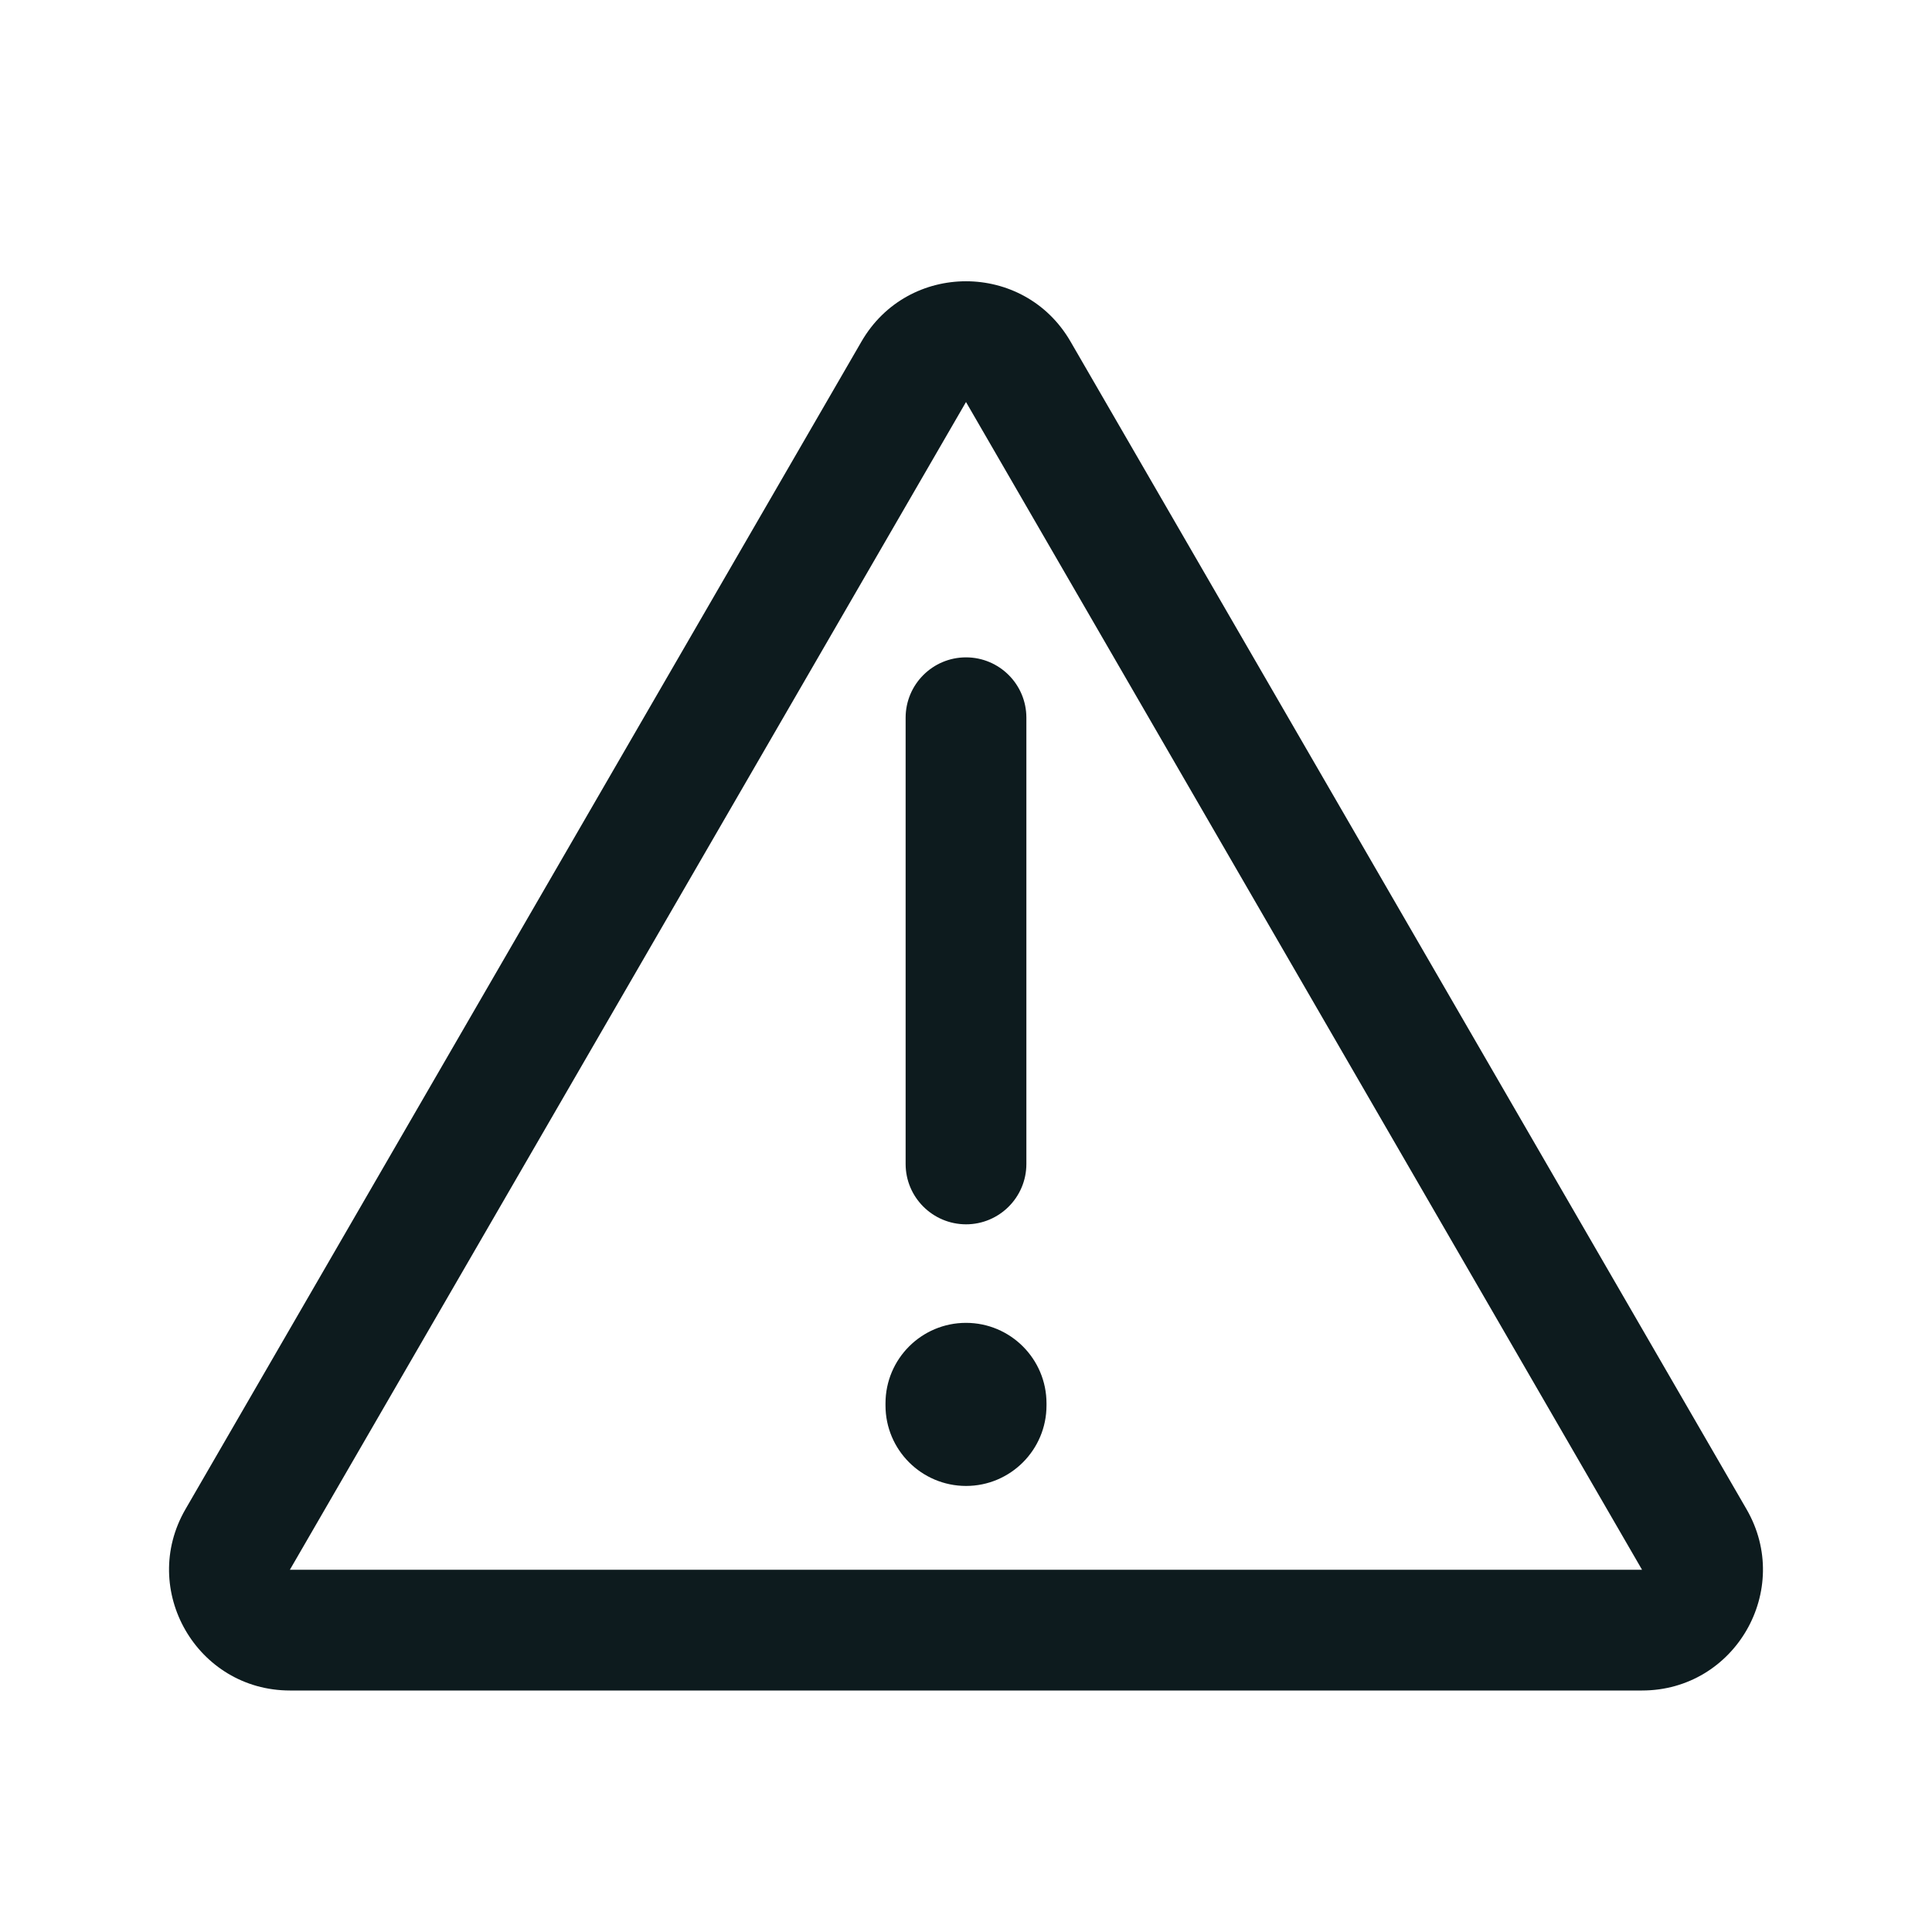
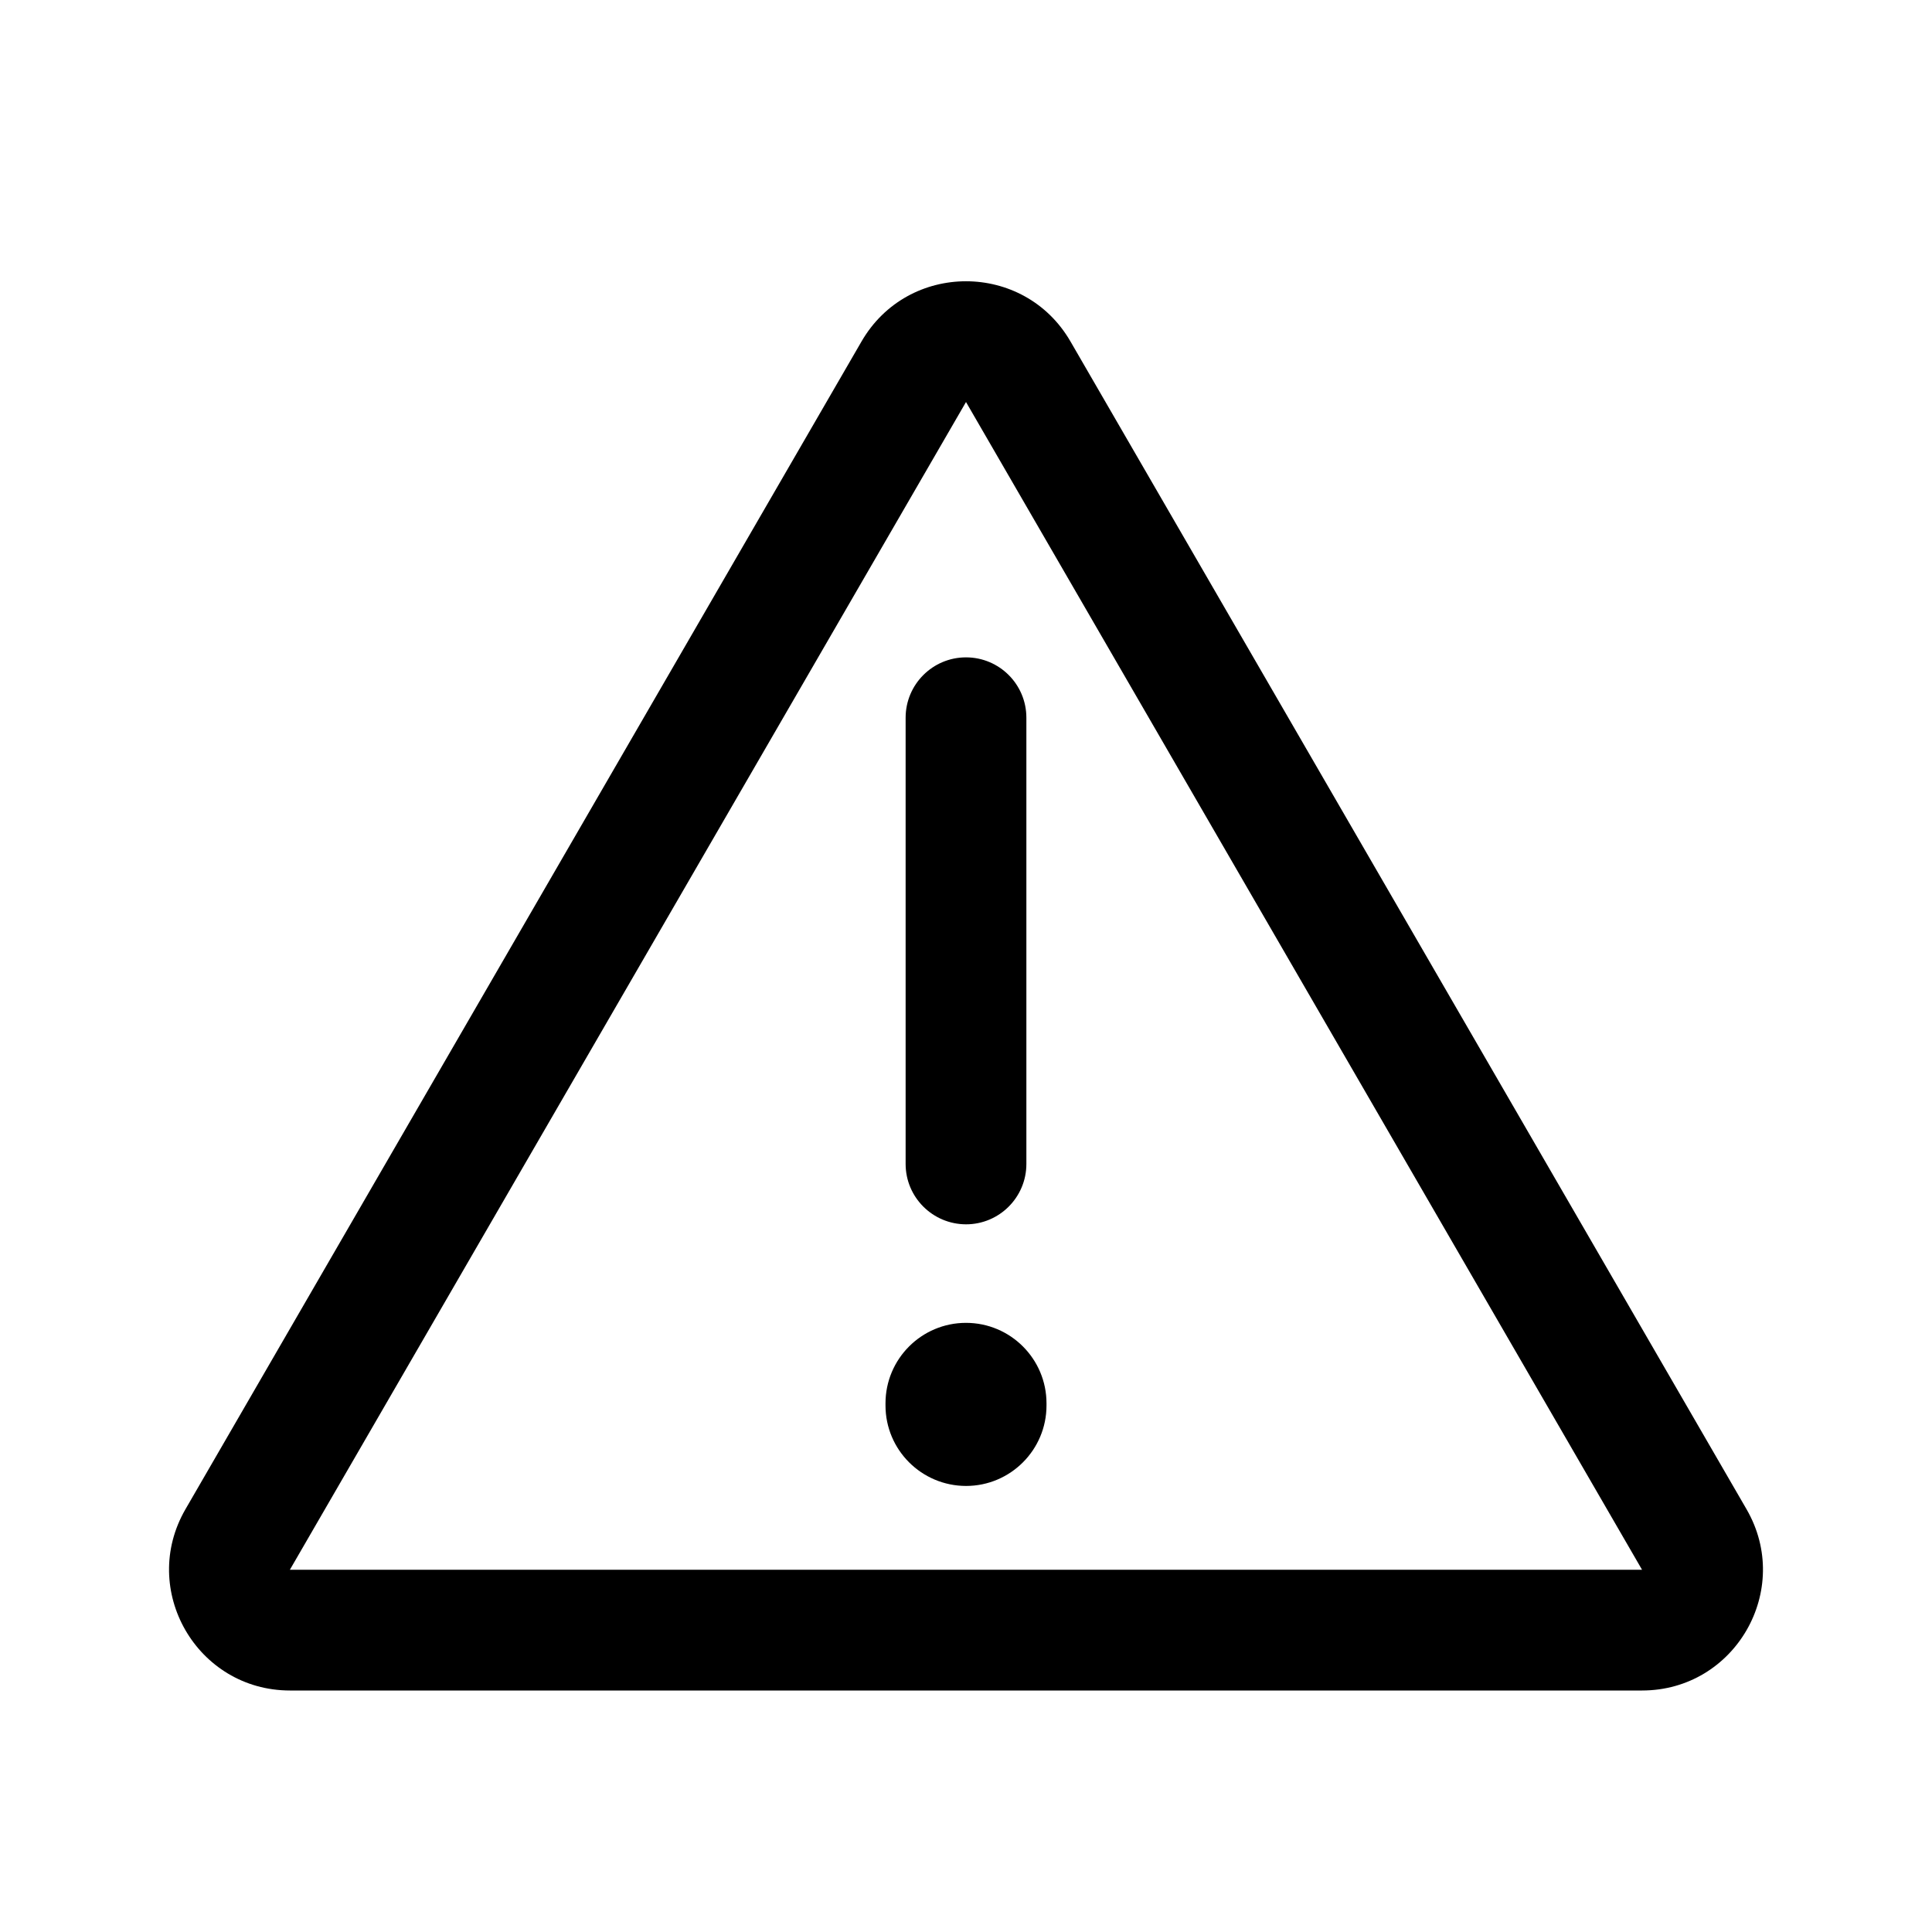
<svg xmlns="http://www.w3.org/2000/svg" width="24" height="24" viewBox="0 0 24 24" fill="none">
-   <path fill-rule="evenodd" clip-rule="evenodd" d="M12 3.494C12.504 3.494 13.009 3.743 13.298 4.242L21.696 18.748C22.275 19.748 21.554 21 20.398 21H3.601C2.446 20.999 1.725 19.748 2.304 18.748L10.702 4.242C10.991 3.743 11.495 3.494 12 3.494ZM3.601 19.5H20.398L12 4.994L3.601 19.5ZM12 16.433C12.552 16.433 13 16.881 13 17.433V17.459C13 18.011 12.552 18.459 12 18.459C11.448 18.458 11 18.011 11 17.459V17.433C11 16.881 11.448 16.433 12 16.433ZM12 8.166C12.414 8.166 12.75 8.501 12.75 8.916V14.459C12.75 14.873 12.414 15.209 12 15.209C11.586 15.208 11.25 14.873 11.25 14.459V8.916C11.25 8.502 11.586 8.166 12 8.166Z" fill="#0D1B1E" />
+   <path fill-rule="evenodd" clip-rule="evenodd" d="M12 3.494C12.504 3.494 13.009 3.743 13.298 4.242L21.696 18.748C22.275 19.748 21.554 21 20.398 21H3.601C2.446 20.999 1.725 19.748 2.304 18.748L10.702 4.242C10.991 3.743 11.495 3.494 12 3.494ZM3.601 19.5H20.398L12 4.994L3.601 19.5ZM12 16.433C12.552 16.433 13 16.881 13 17.433V17.459C13 18.011 12.552 18.459 12 18.459C11.448 18.458 11 18.011 11 17.459V17.433C11 16.881 11.448 16.433 12 16.433ZM12 8.166C12.414 8.166 12.75 8.501 12.75 8.916V14.459C12.75 14.873 12.414 15.209 12 15.209C11.586 15.208 11.25 14.873 11.25 14.459V8.916C11.25 8.502 11.586 8.166 12 8.166Z" fill="black" />
</svg>
